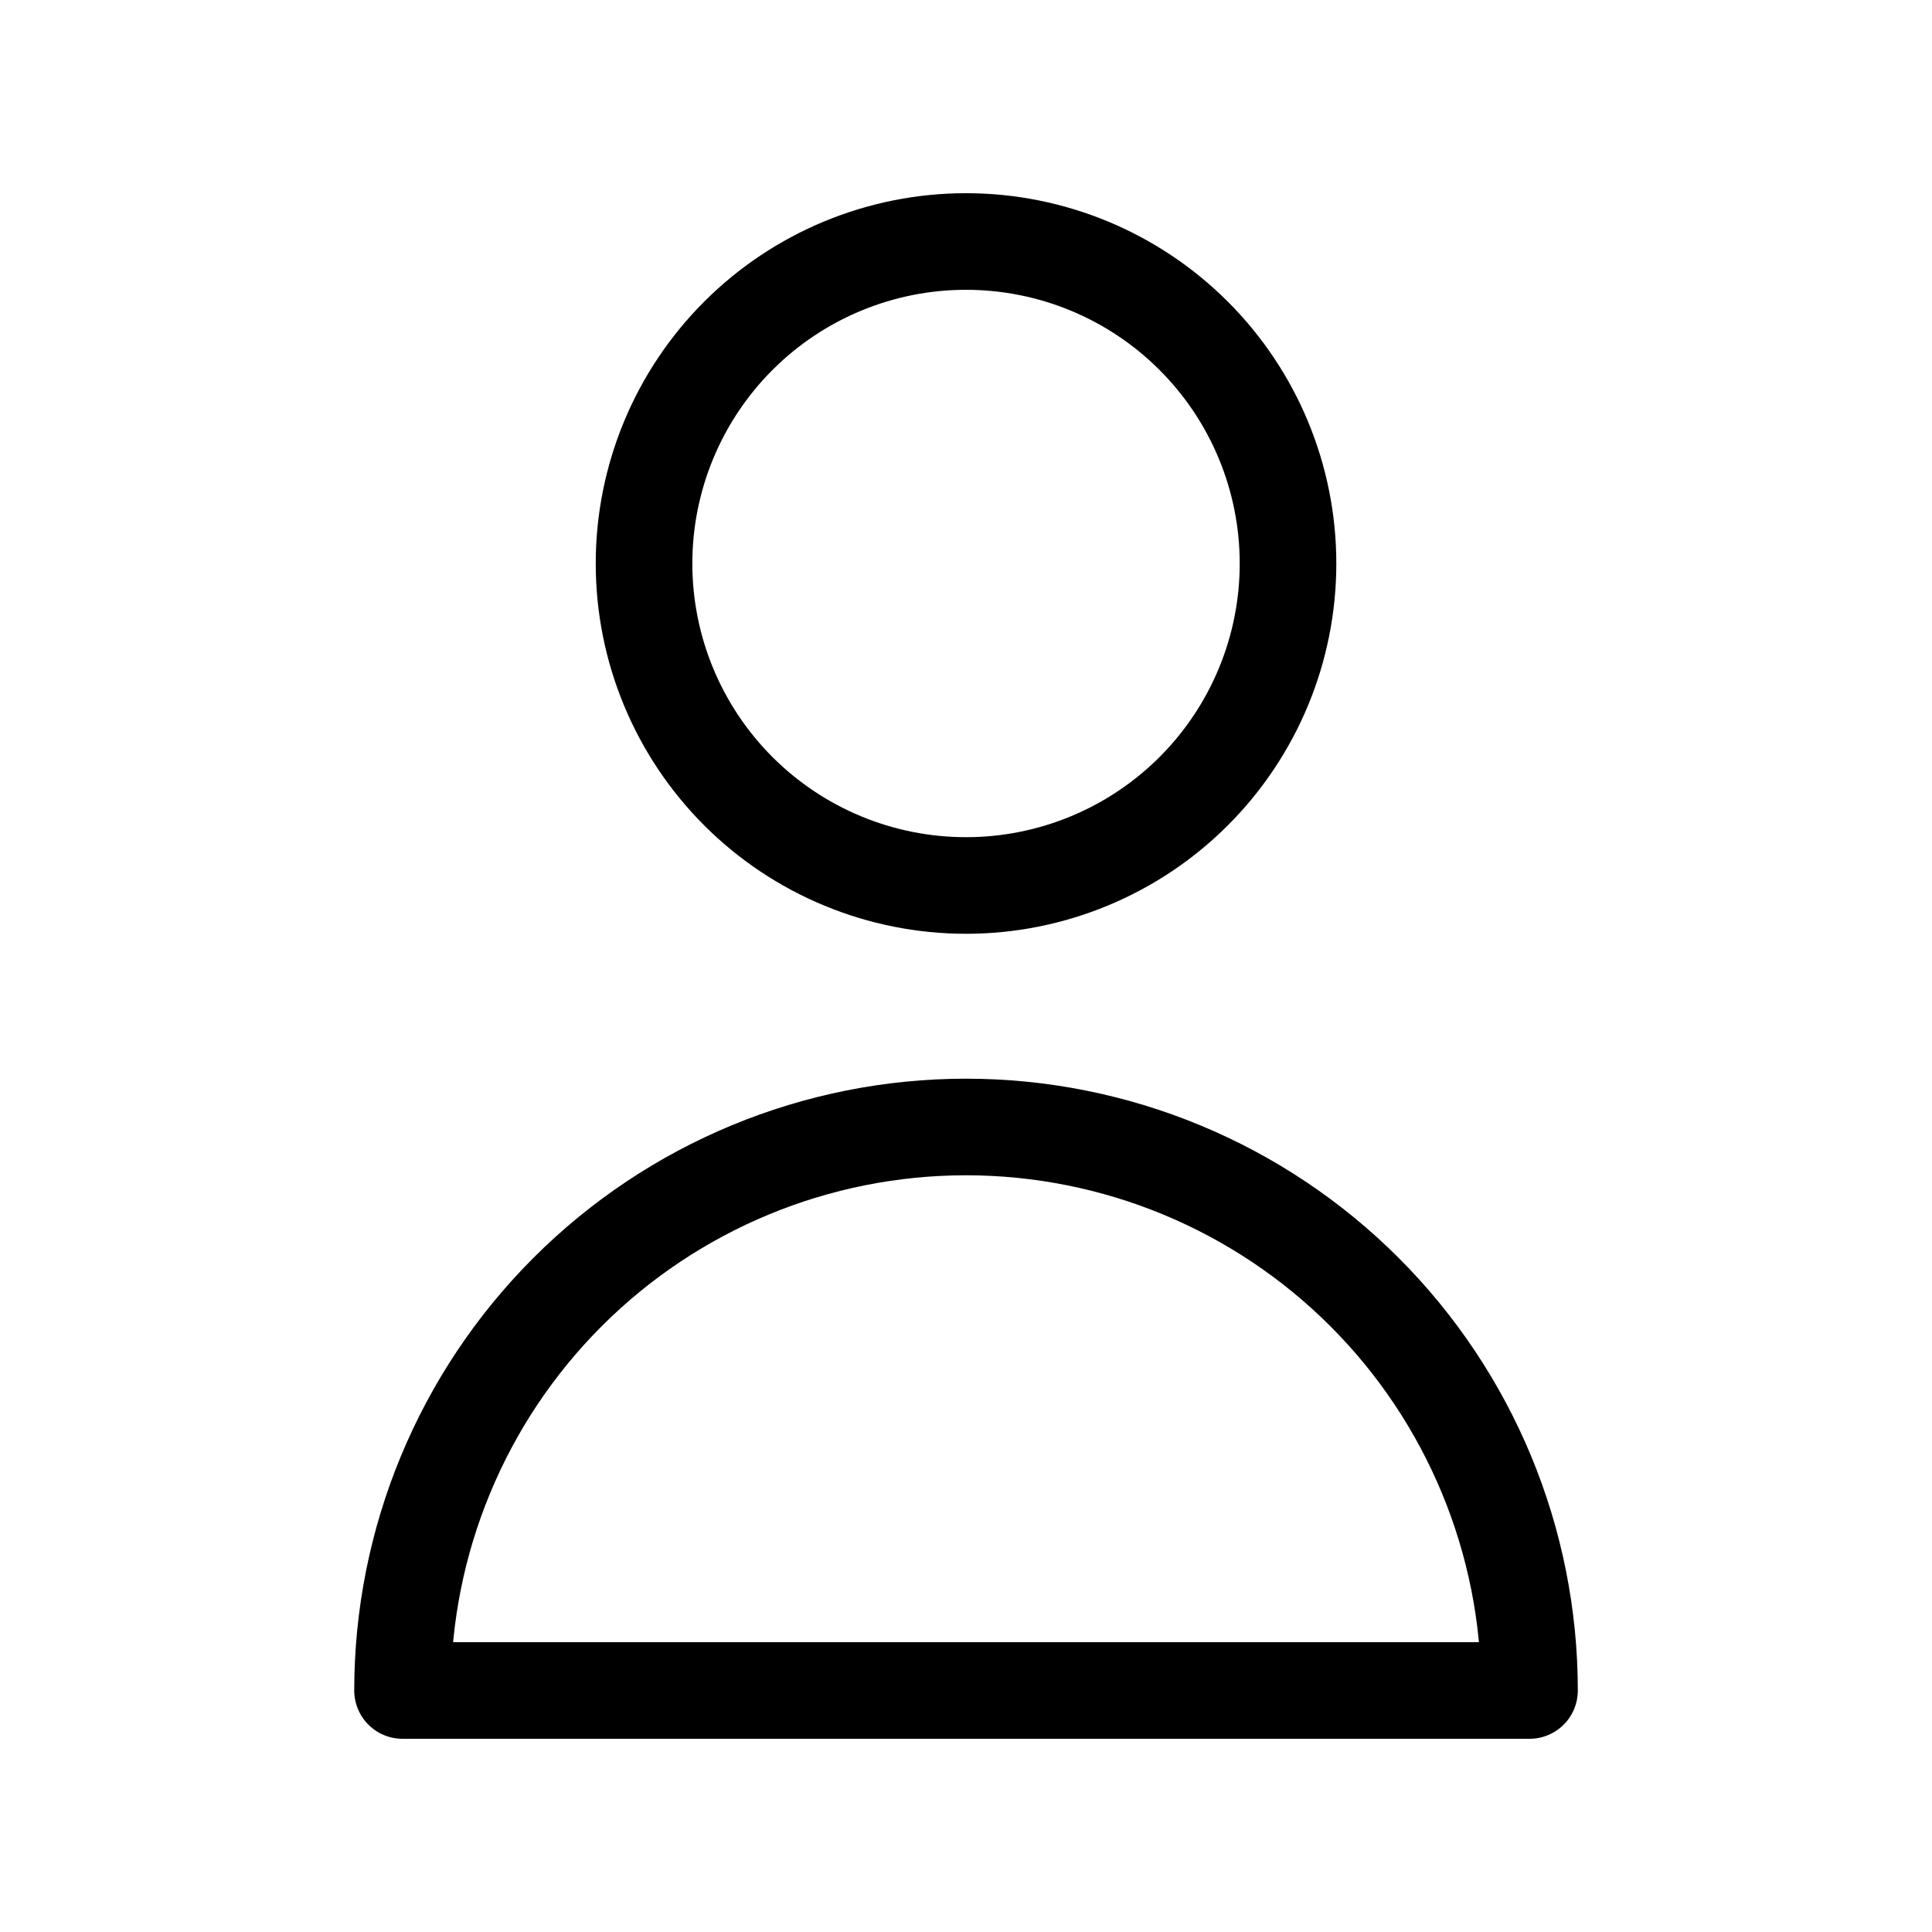
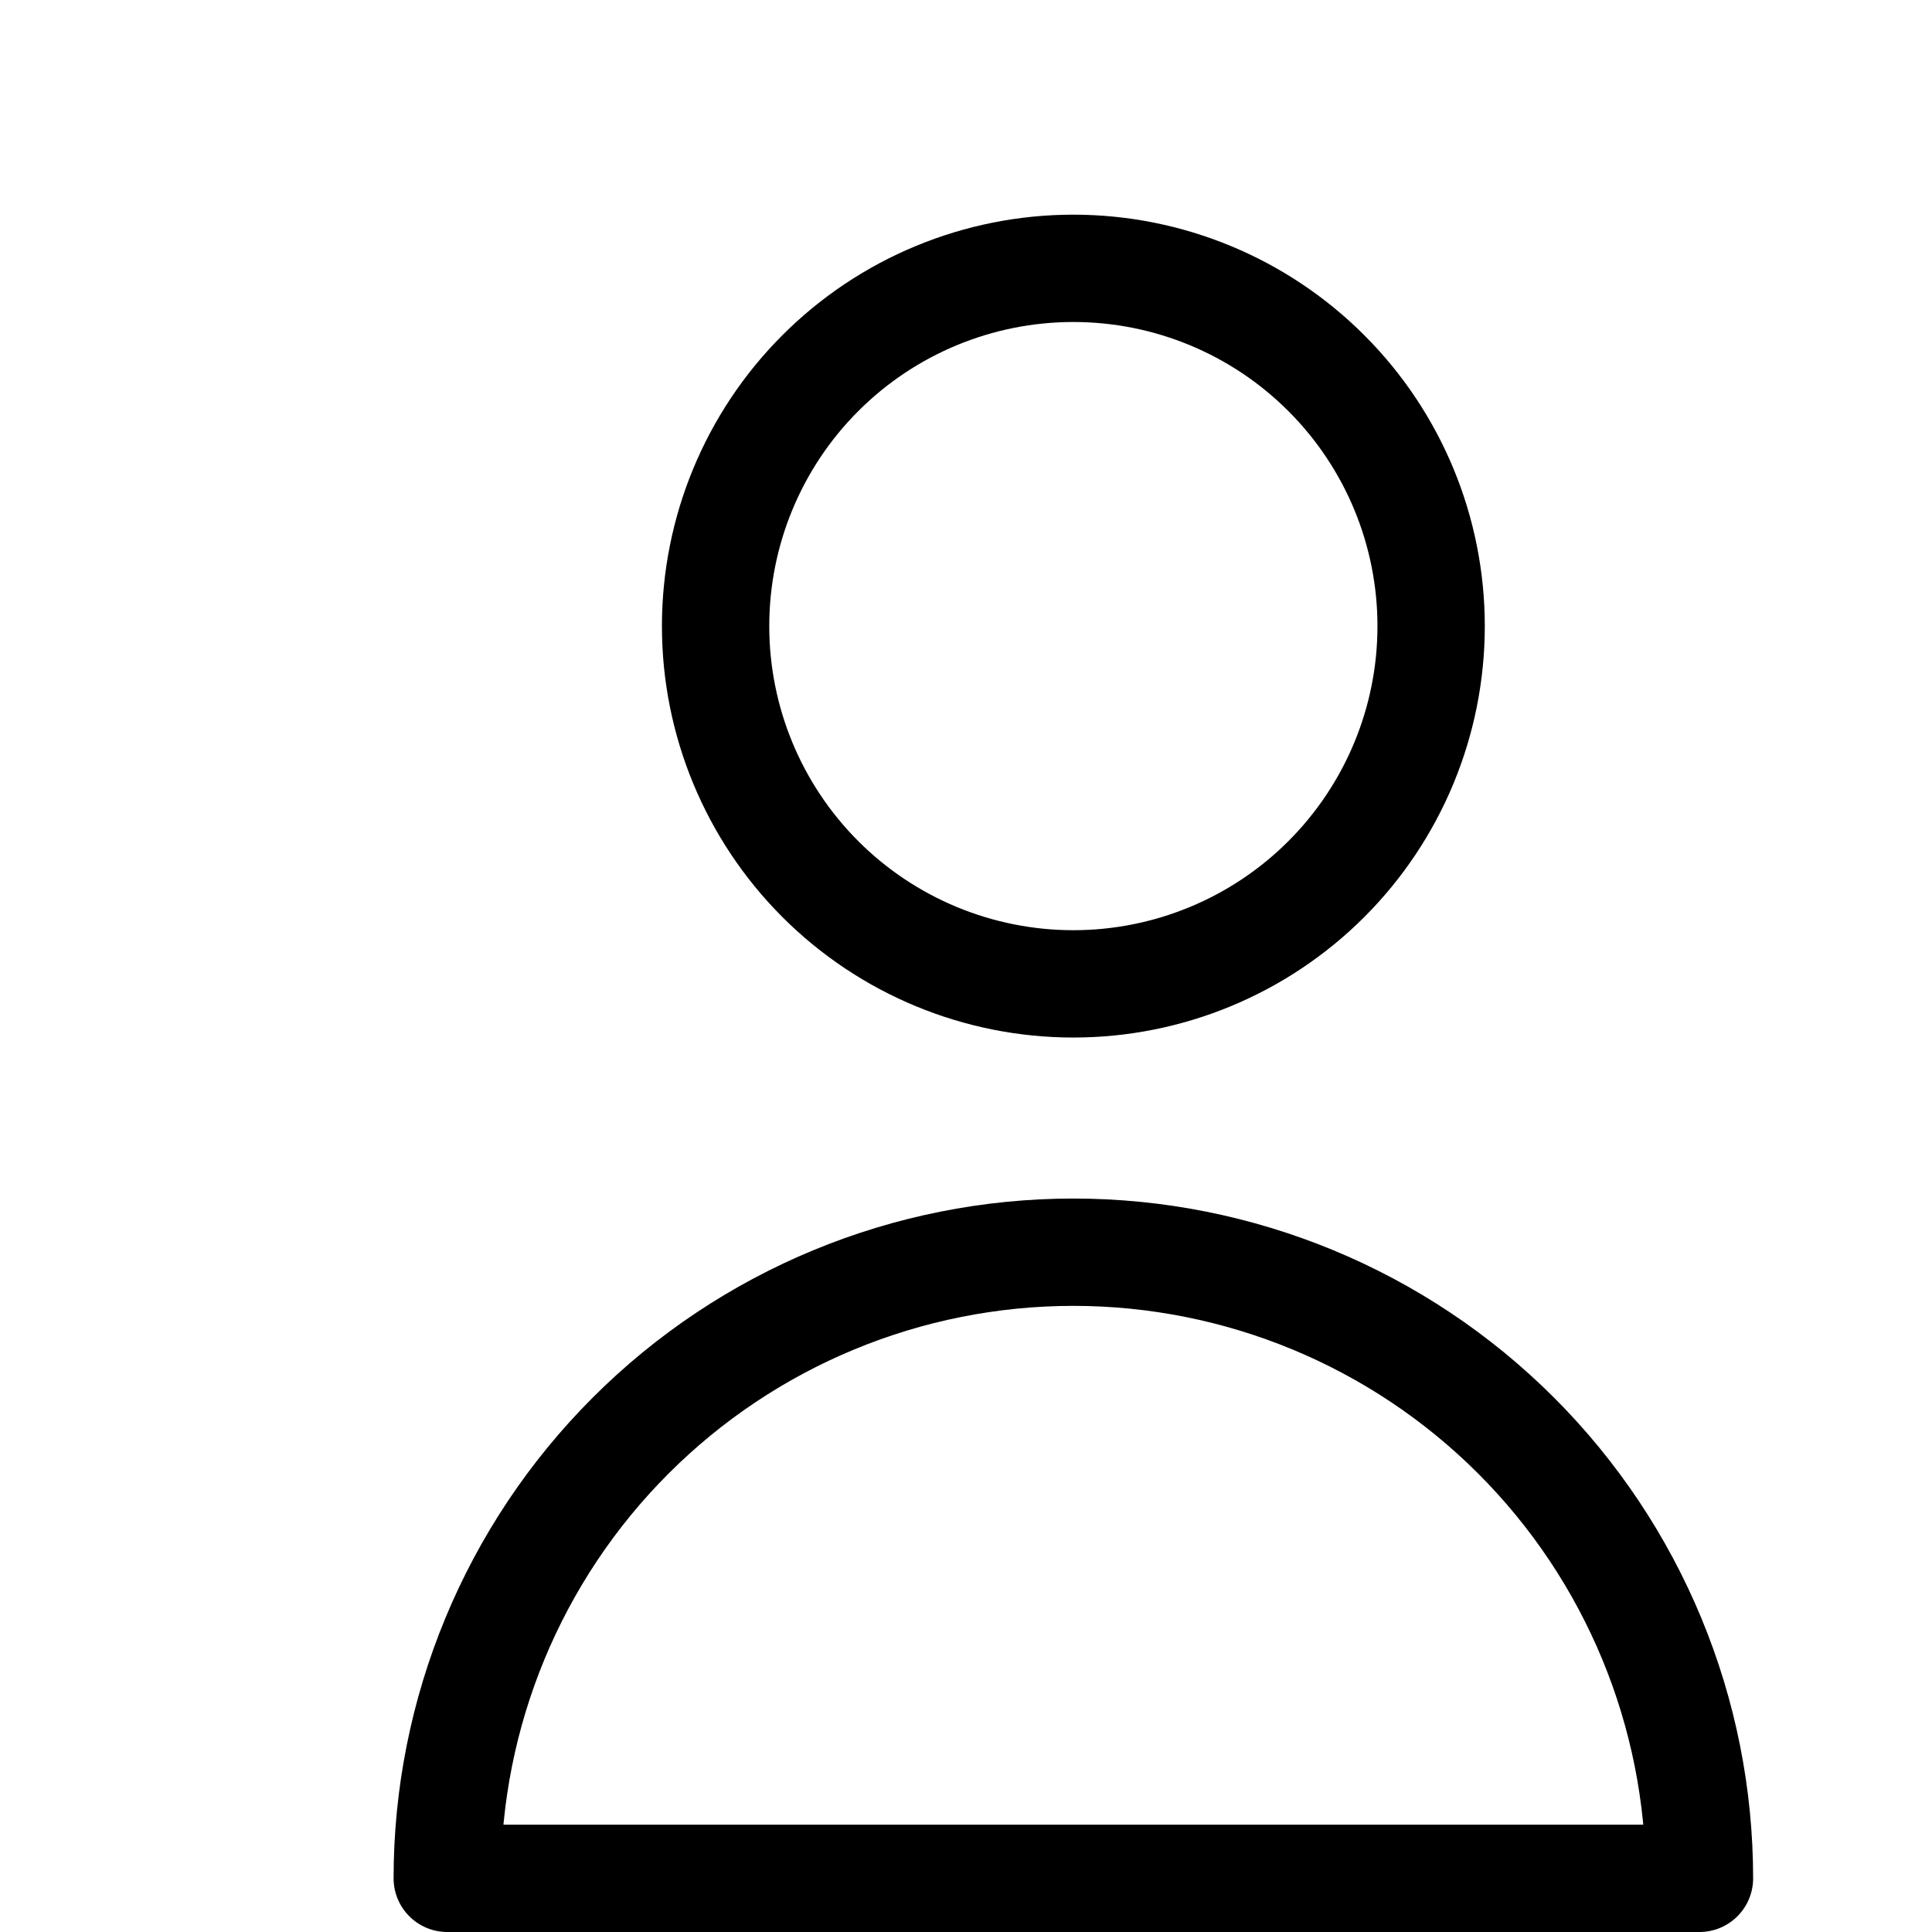
- <svg xmlns="http://www.w3.org/2000/svg" width="40" height="40" viewBox="0 0 40 40" fill="none">
+ <svg xmlns="http://www.w3.org/2000/svg" viewBox="0 0 36 36" fill="none" width="40" height="40">
  <path d="M26.667 11.667C26.667 13.435 25.965 15.13 24.714 16.381C23.464 17.631 21.768 18.333 20 18.333C18.232 18.333 16.536 17.631 15.286 16.381C14.036 15.13 13.334 13.435 13.334 11.667C13.334 9.899 14.036 8.203 15.286 6.953C16.536 5.702 18.232 5 20 5C21.768 5 23.464 5.702 24.714 6.953C25.965 8.203 26.667 9.899 26.667 11.667V11.667ZM20 23.333C16.906 23.333 13.938 24.562 11.751 26.75C9.563 28.938 8.334 31.906 8.334 35H31.667C31.667 31.906 30.438 28.938 28.25 26.75C26.062 24.562 23.094 23.333 20 23.333V23.333Z" stroke="black" stroke-width="2" stroke-linecap="round" stroke-linejoin="round" />
</svg>
